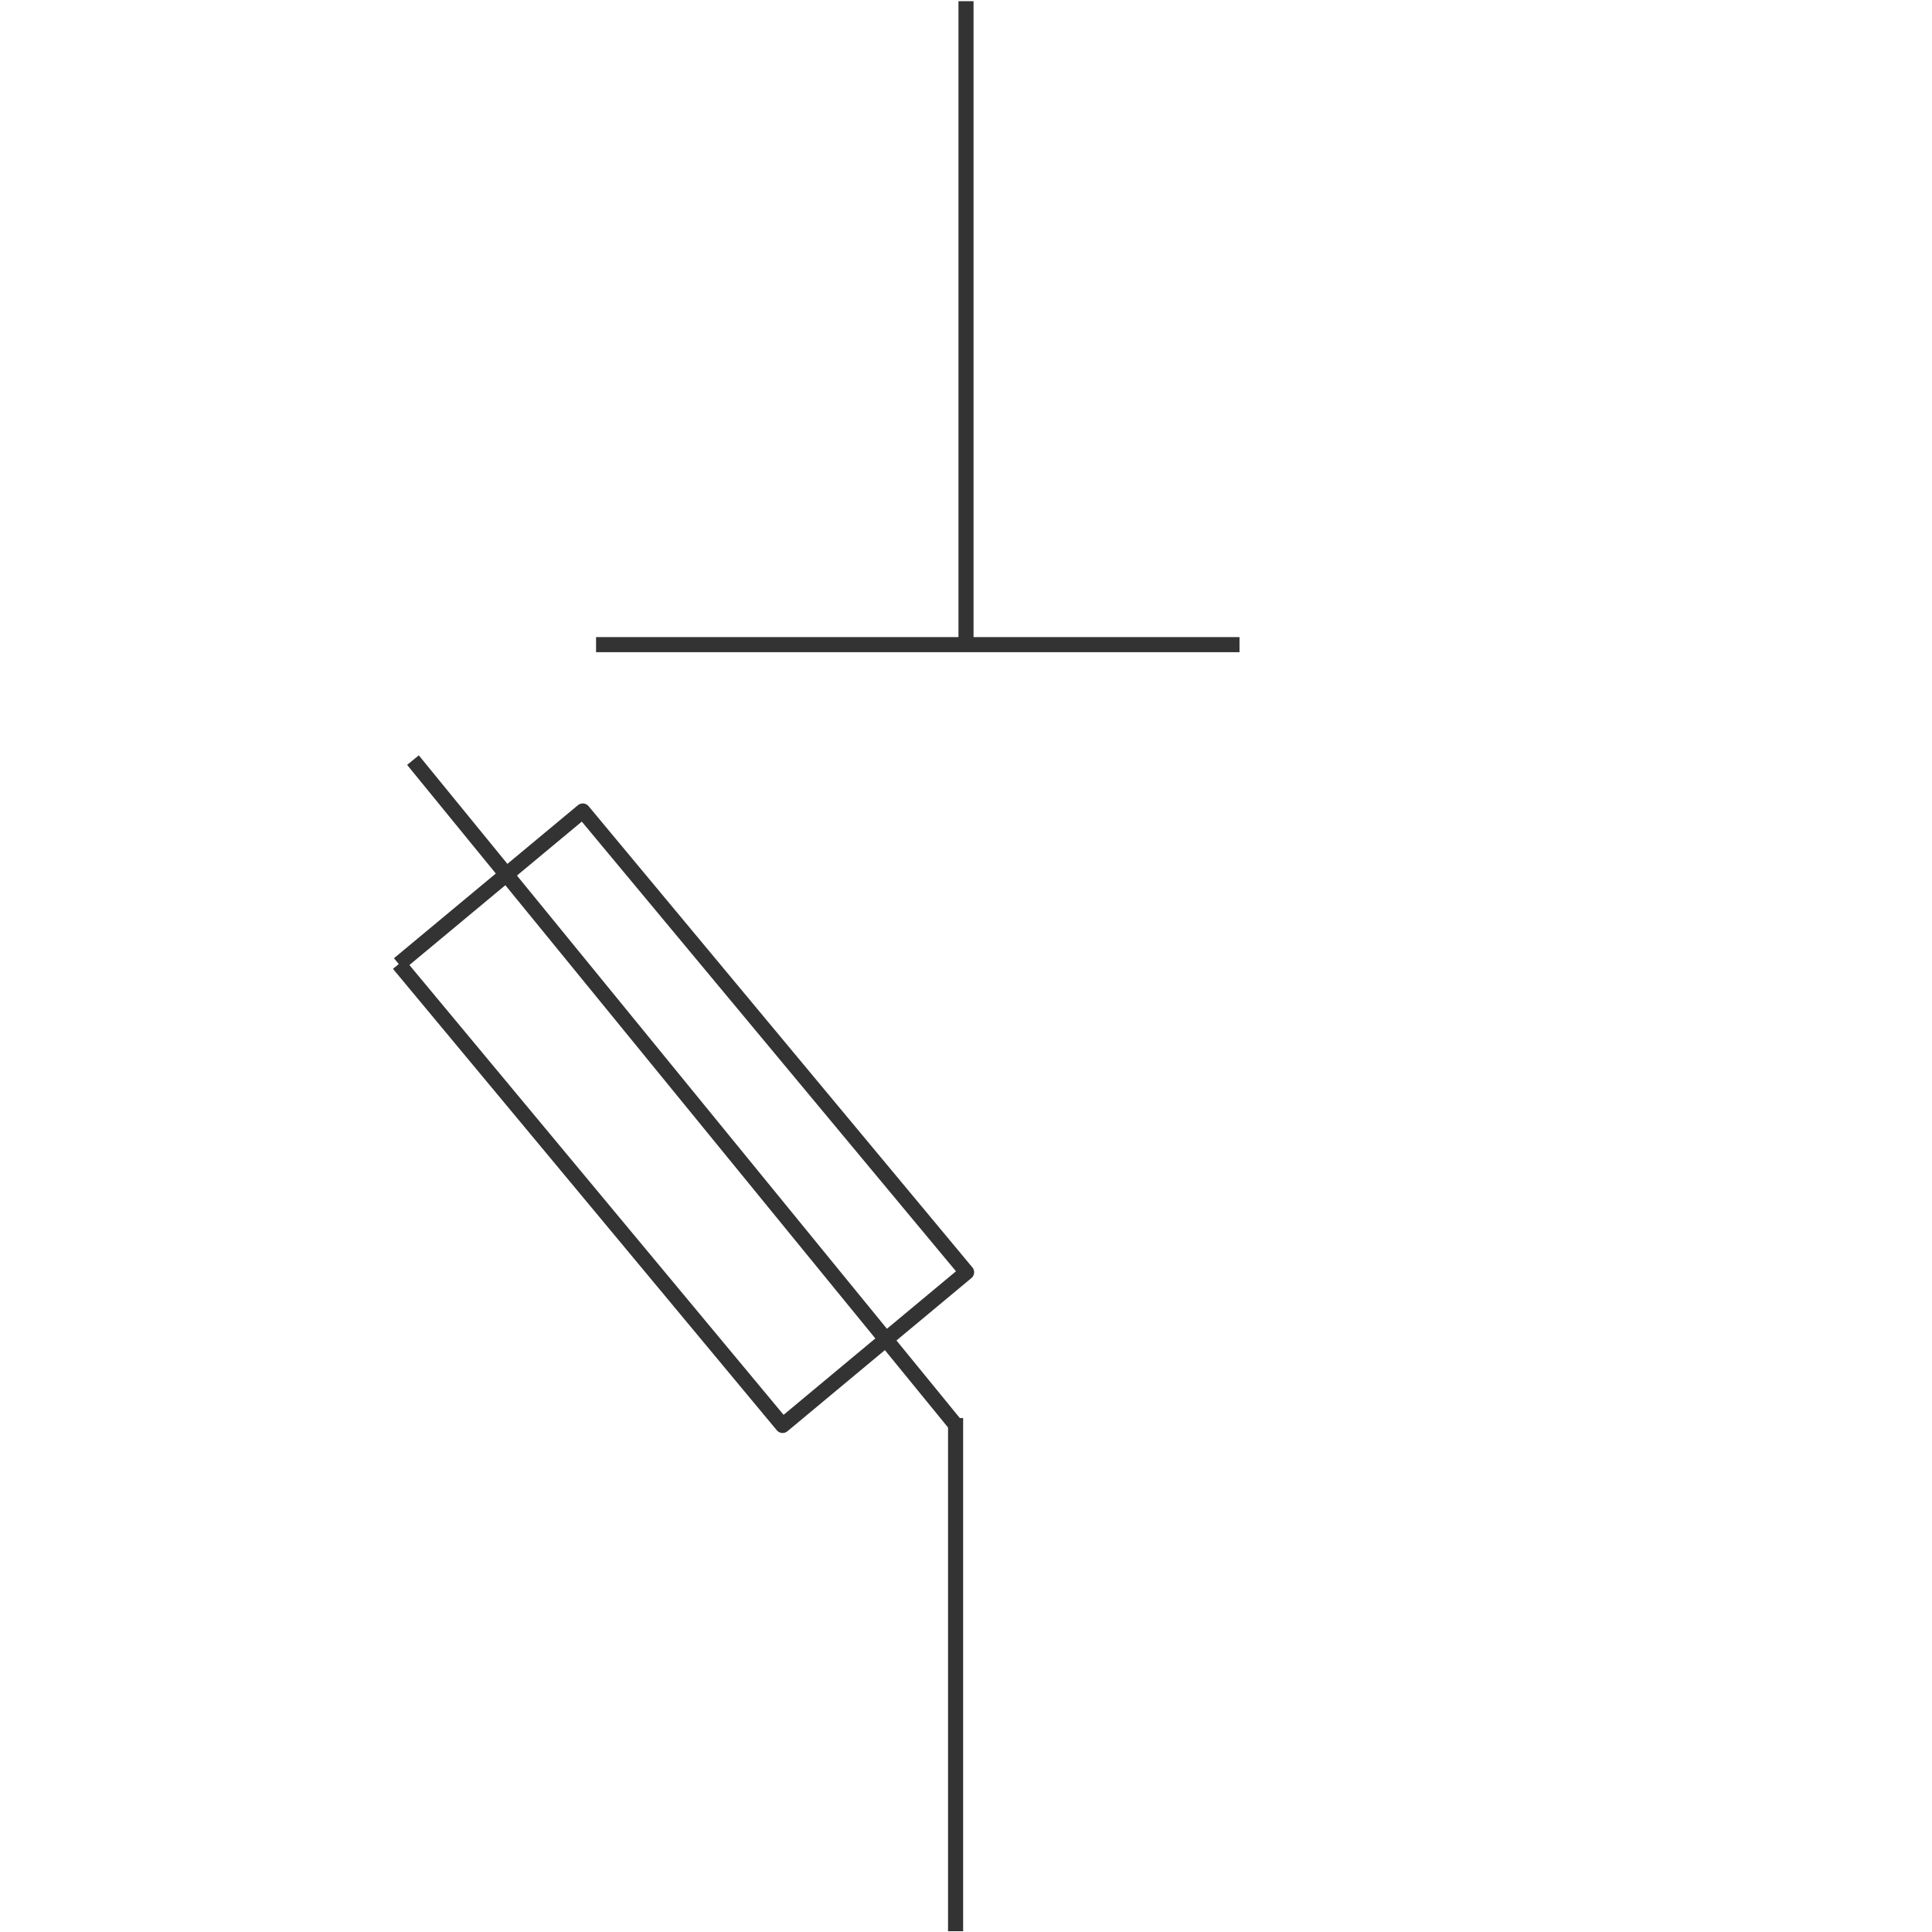
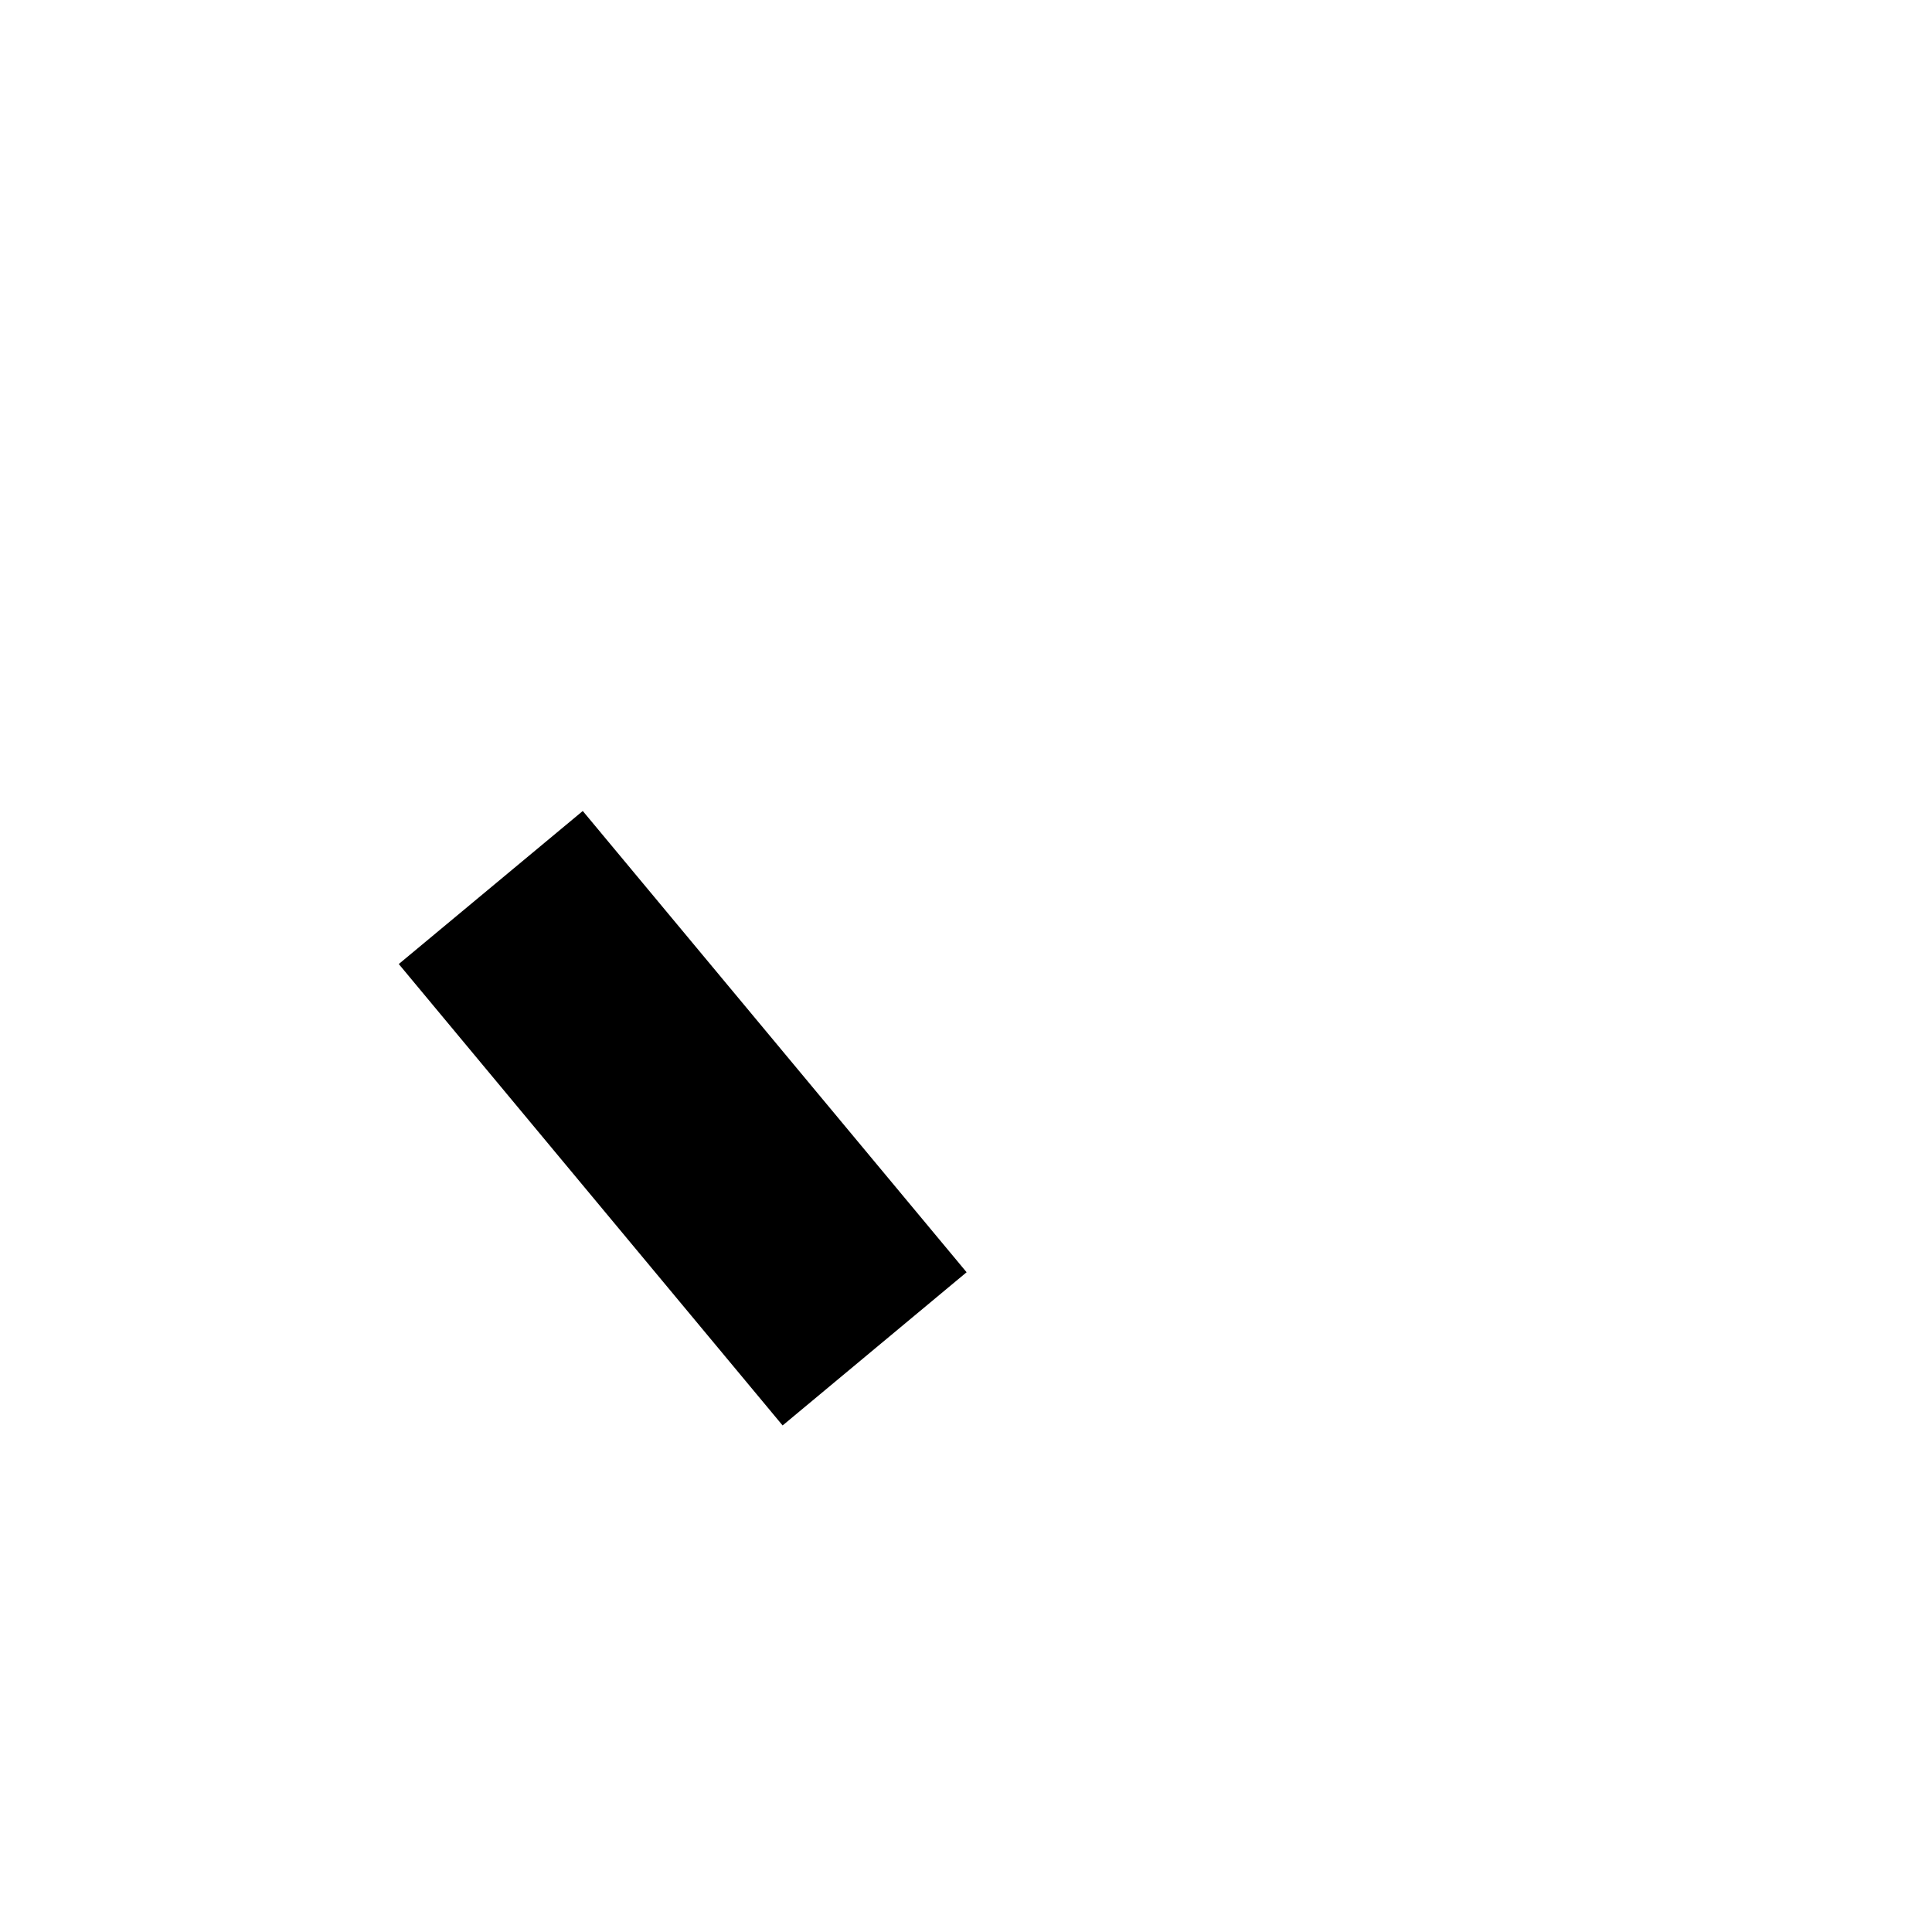
<svg xmlns="http://www.w3.org/2000/svg" id="图层_2" data-name="图层 2" viewBox="0 0 128 128">
  <defs>
-     <style>.cls-1{fill:none;stroke:#333;stroke-linejoin:round;}.cls-2{opacity:0.16;}</style>
+     <style>.cls-1grbon09c7l8x6r{fill:none;stroke:#333;stroke-linejoin:round;}.cls-kvomrqxo{opacity:0.16;}</style>
  </defs>
  <g id="运行水电厂">
-     <line class="cls-1" x1="63.31" y1="93.95" x2="63.31" y2="127.95" />
-     <line class="cls-1" x1="27.36" y1="50.36" x2="63.41" y2="94.52" />
-     <polyline class="cls-1" points="26.42 63.87 38.61 53.73 64.04 84.29 51.85 94.44 26.42 63.87" />
-     <line class="cls-1" x1="64" y1="0.08" x2="64" y2="42.71" />
-     <line class="cls-1" x1="82.12" y1="42.71" x2="39.49" y2="42.71" />
-     <g class="cls-1" />
+     <line class="cls-7c7l8x6r" x1="63.31" y1="93.95" x2="63.31" y2="127.95" />
+     <line class="cls-7c7l8x6r" x1="27.36" y1="50.36" x2="63.41" y2="94.52" />
+     <polyline class="cls-7c7l8x6r" points="26.42 63.87 38.61 53.73 64.04 84.29 51.85 94.44 26.42 63.87" />
+     <line class="cls-7c7l8x6r" x1="64" y1="0.08" x2="64" y2="42.71" />
+     <line class="cls-7c7l8x6r" x1="82.12" y1="42.71" x2="39.49" y2="42.71" />
+     <g class="cls-kvomrqxo" />
  </g>
</svg>
